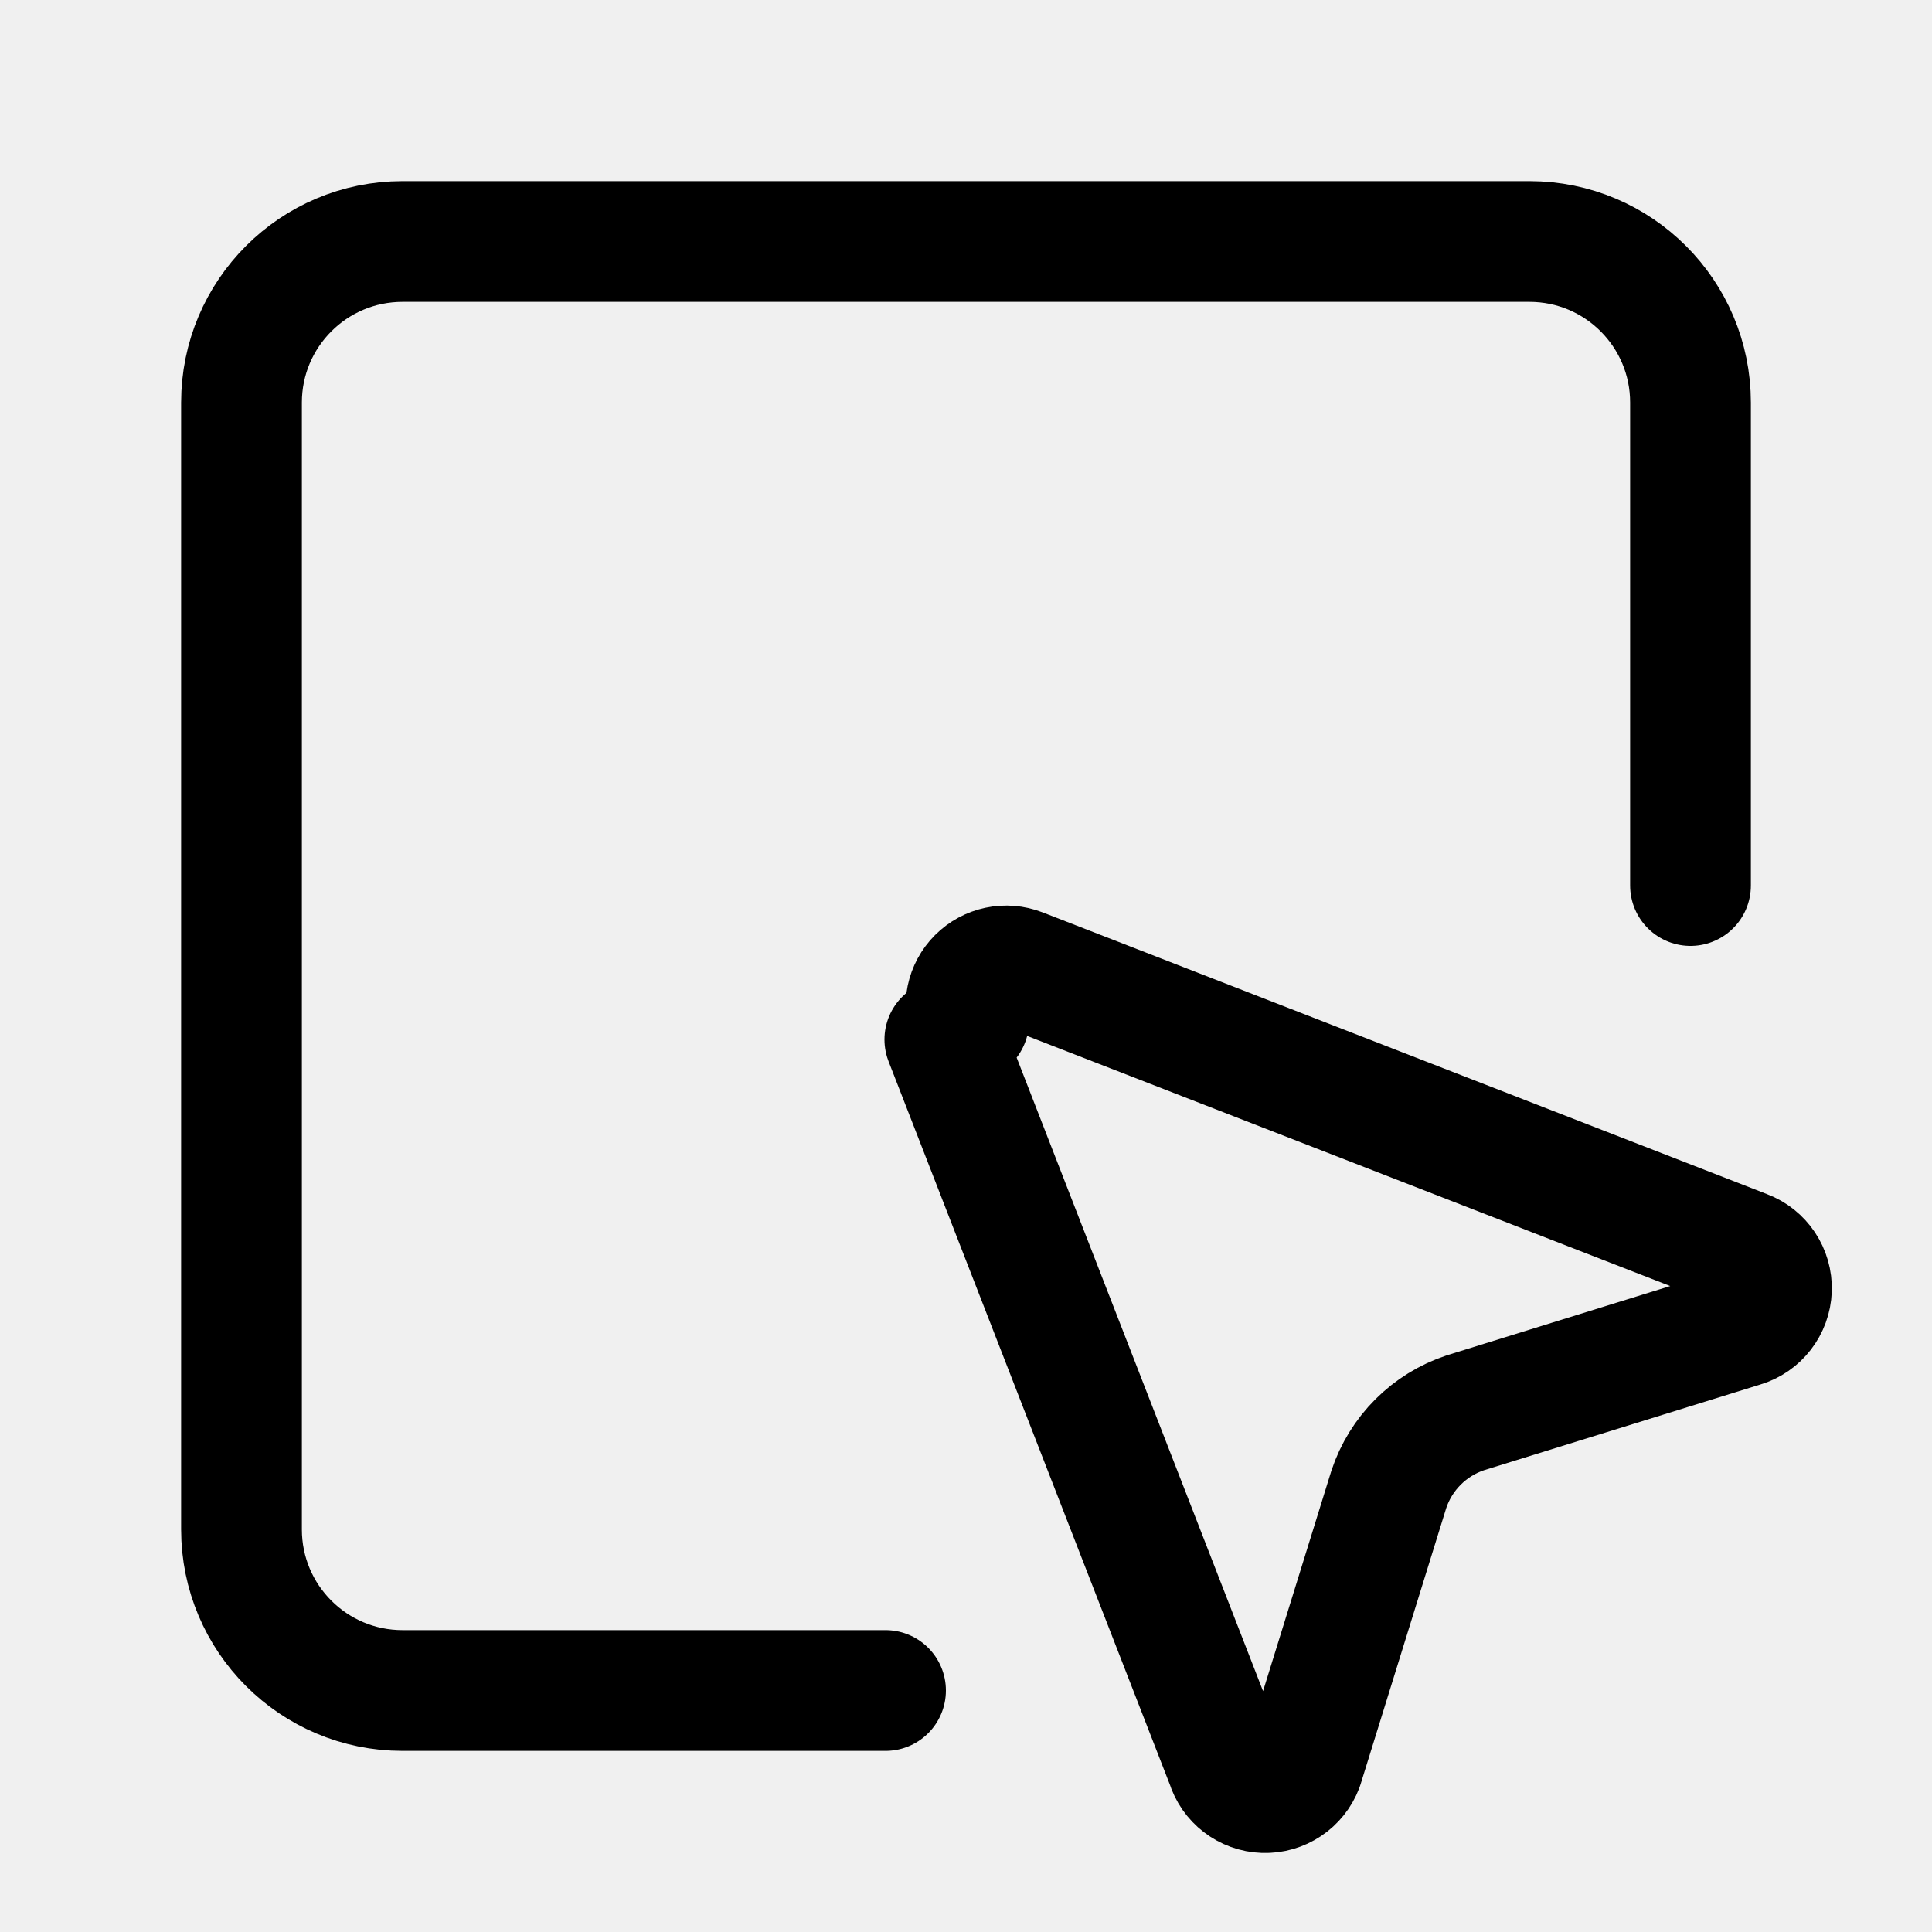
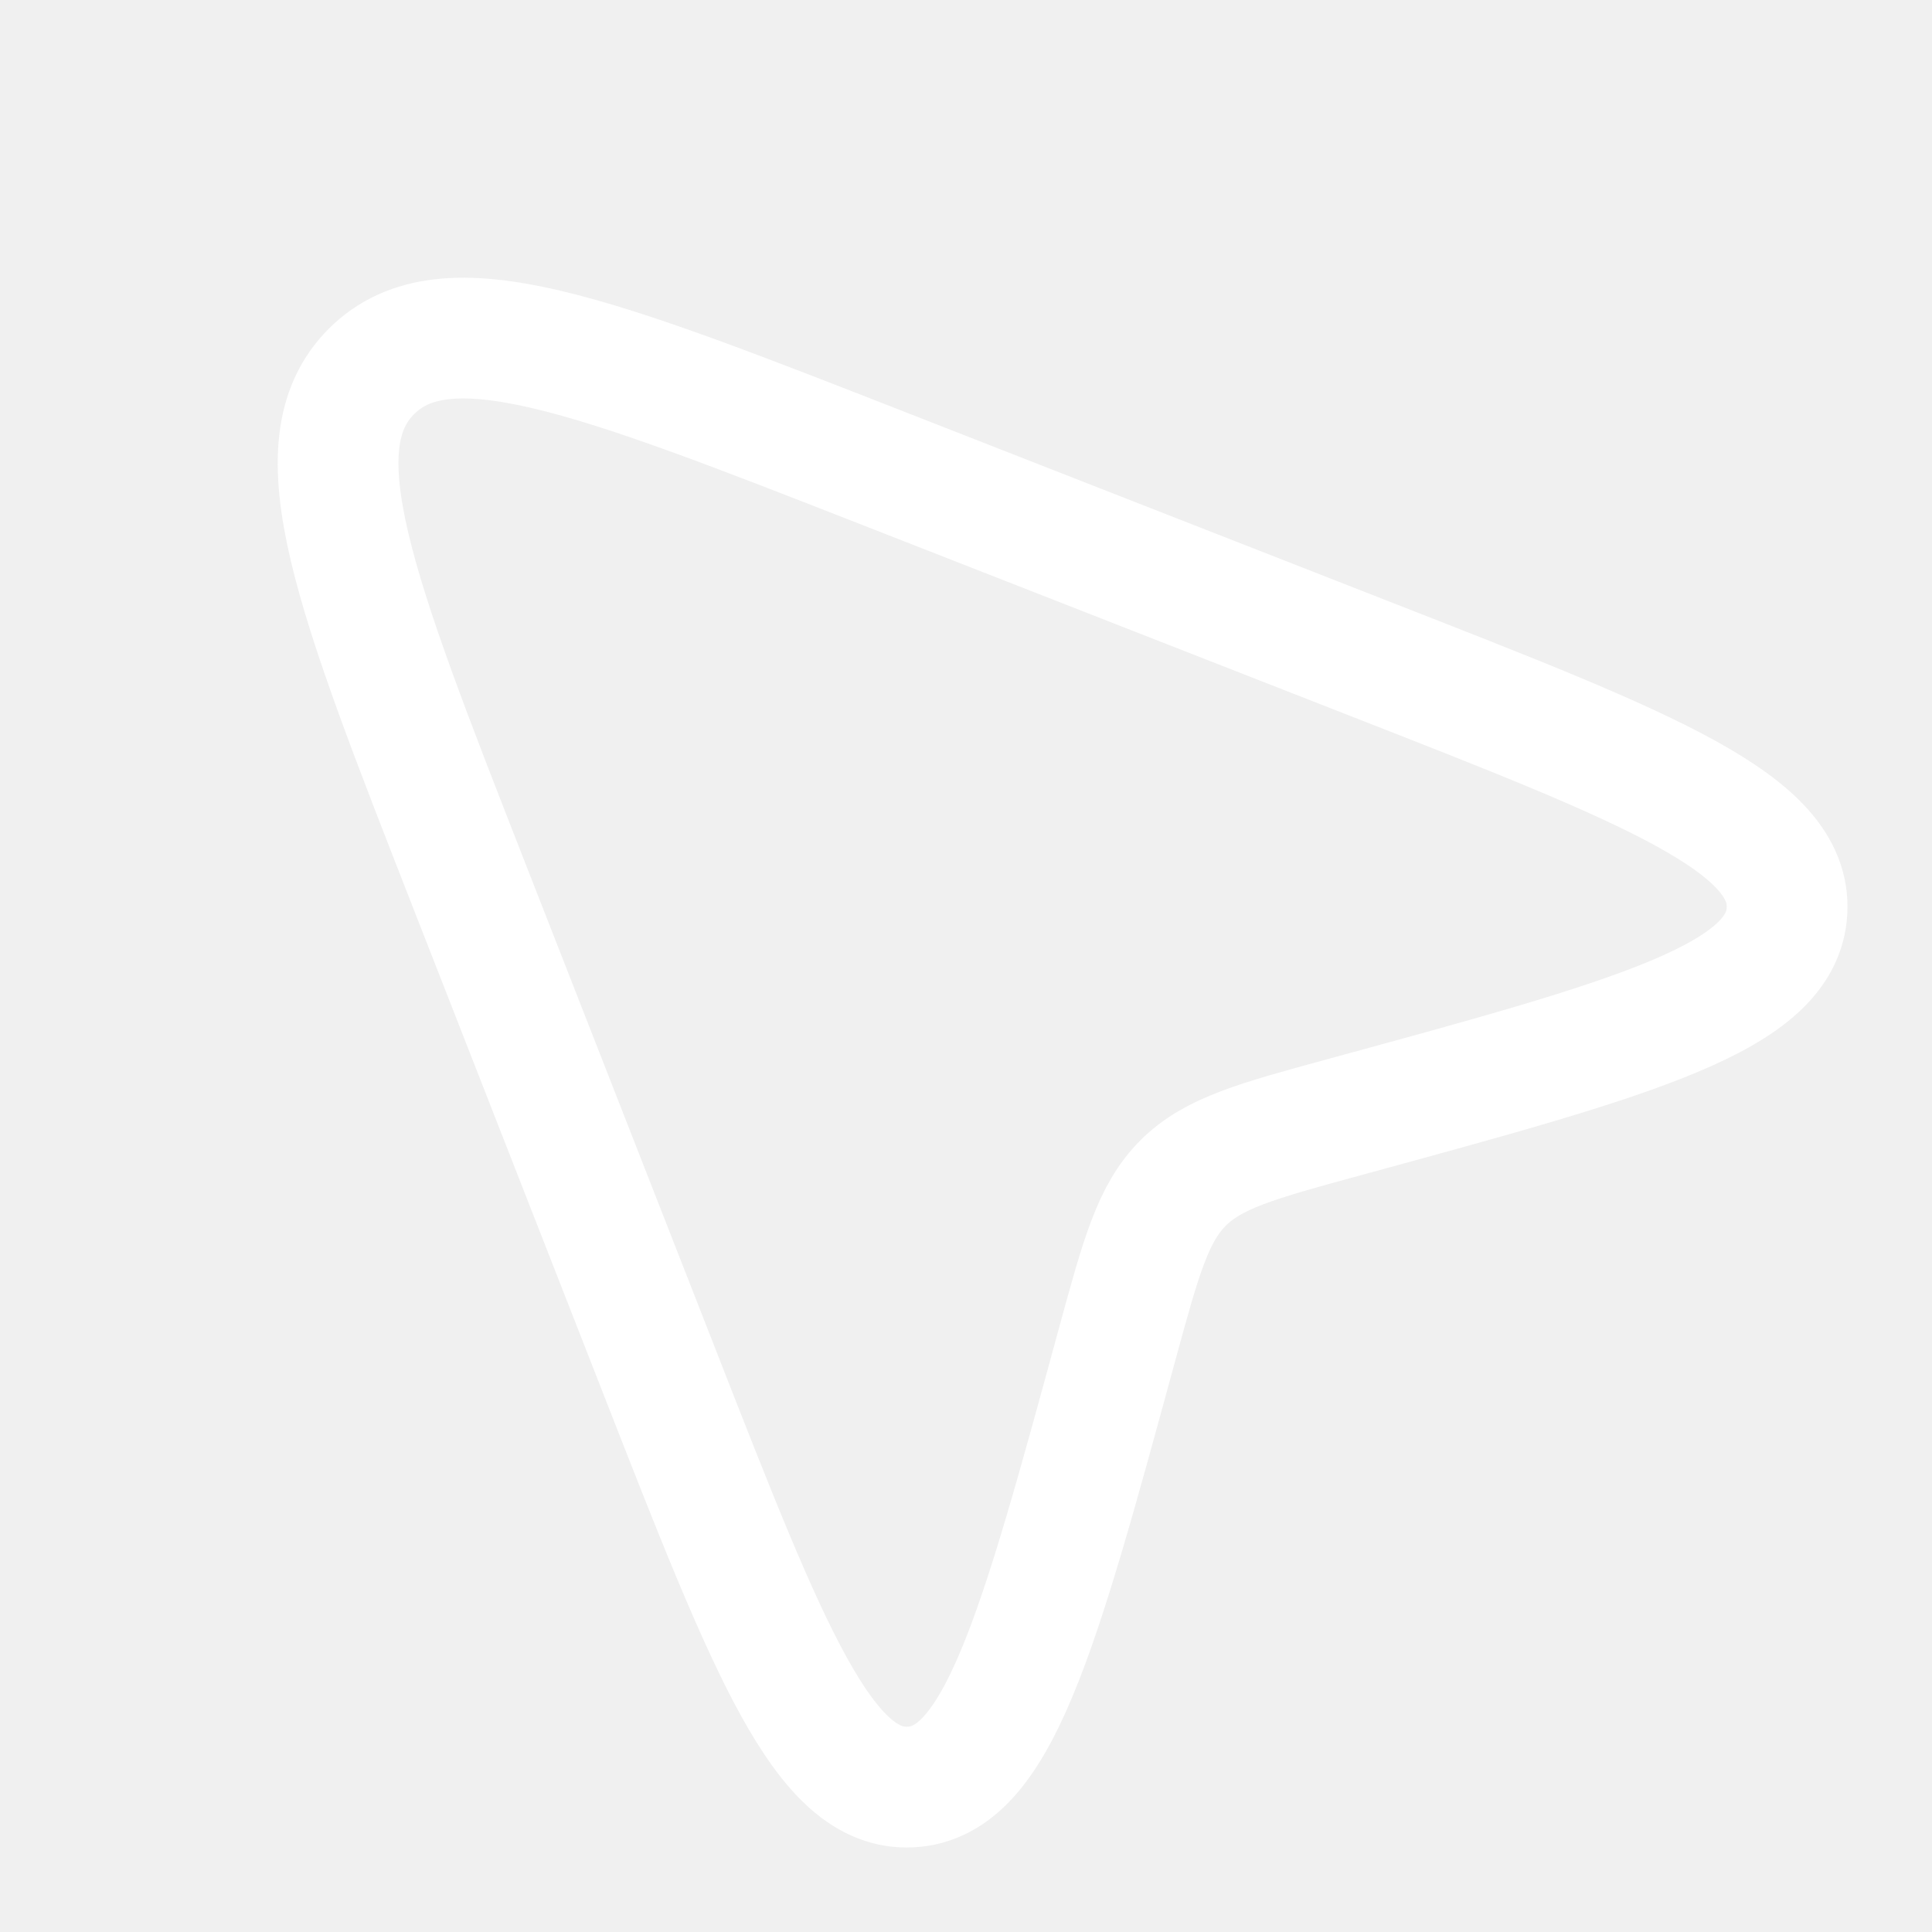
<svg xmlns="http://www.w3.org/2000/svg" width="20" height="20" viewBox="0 0 20 20" fill="none">
-   <path d="M10.028 10.568a.417.417 0 0 1 .54-.54l7.5 2.917a.417.417 0 0 1-.028.79l-2.87.89a1.25 1.25 0 0 0-.793.793l-.89 2.87a.417.417 0 0 1-.789-.027l-2.917-7.5Z" stroke="currentColor" stroke-width="1.25" stroke-linecap="round" stroke-linejoin="round" />
-   <path d="M17.5 9.167V4.167a1.667 1.667 0 0 0-1.667-1.667H4.167A1.667 1.667 0 0 0 2.5 4.167v11.666a1.667 1.667 0 0 0 1.667 1.667h5" stroke="currentColor" stroke-width="1.25" stroke-linecap="round" stroke-linejoin="round" />
+   <path d="M9.169 4.858L14.197 6.826C17.097 7.96 18.547 8.528 18.499 9.428C18.451 10.328 16.938 10.741 13.911 11.566C13.01 11.812 12.559 11.935 12.247 12.247C11.935 12.559 11.812 13.01 11.566 13.911C10.741 16.938 10.328 18.451 9.428 18.499C8.528 18.547 7.96 17.097 6.826 14.197L4.858 9.169C3.67 6.133 3.076 4.615 3.845 3.845C4.615 3.076 6.133 3.67 9.169 4.858Z" stroke="white" stroke-width="1.25" stroke-linejoin="round" />
</svg>
